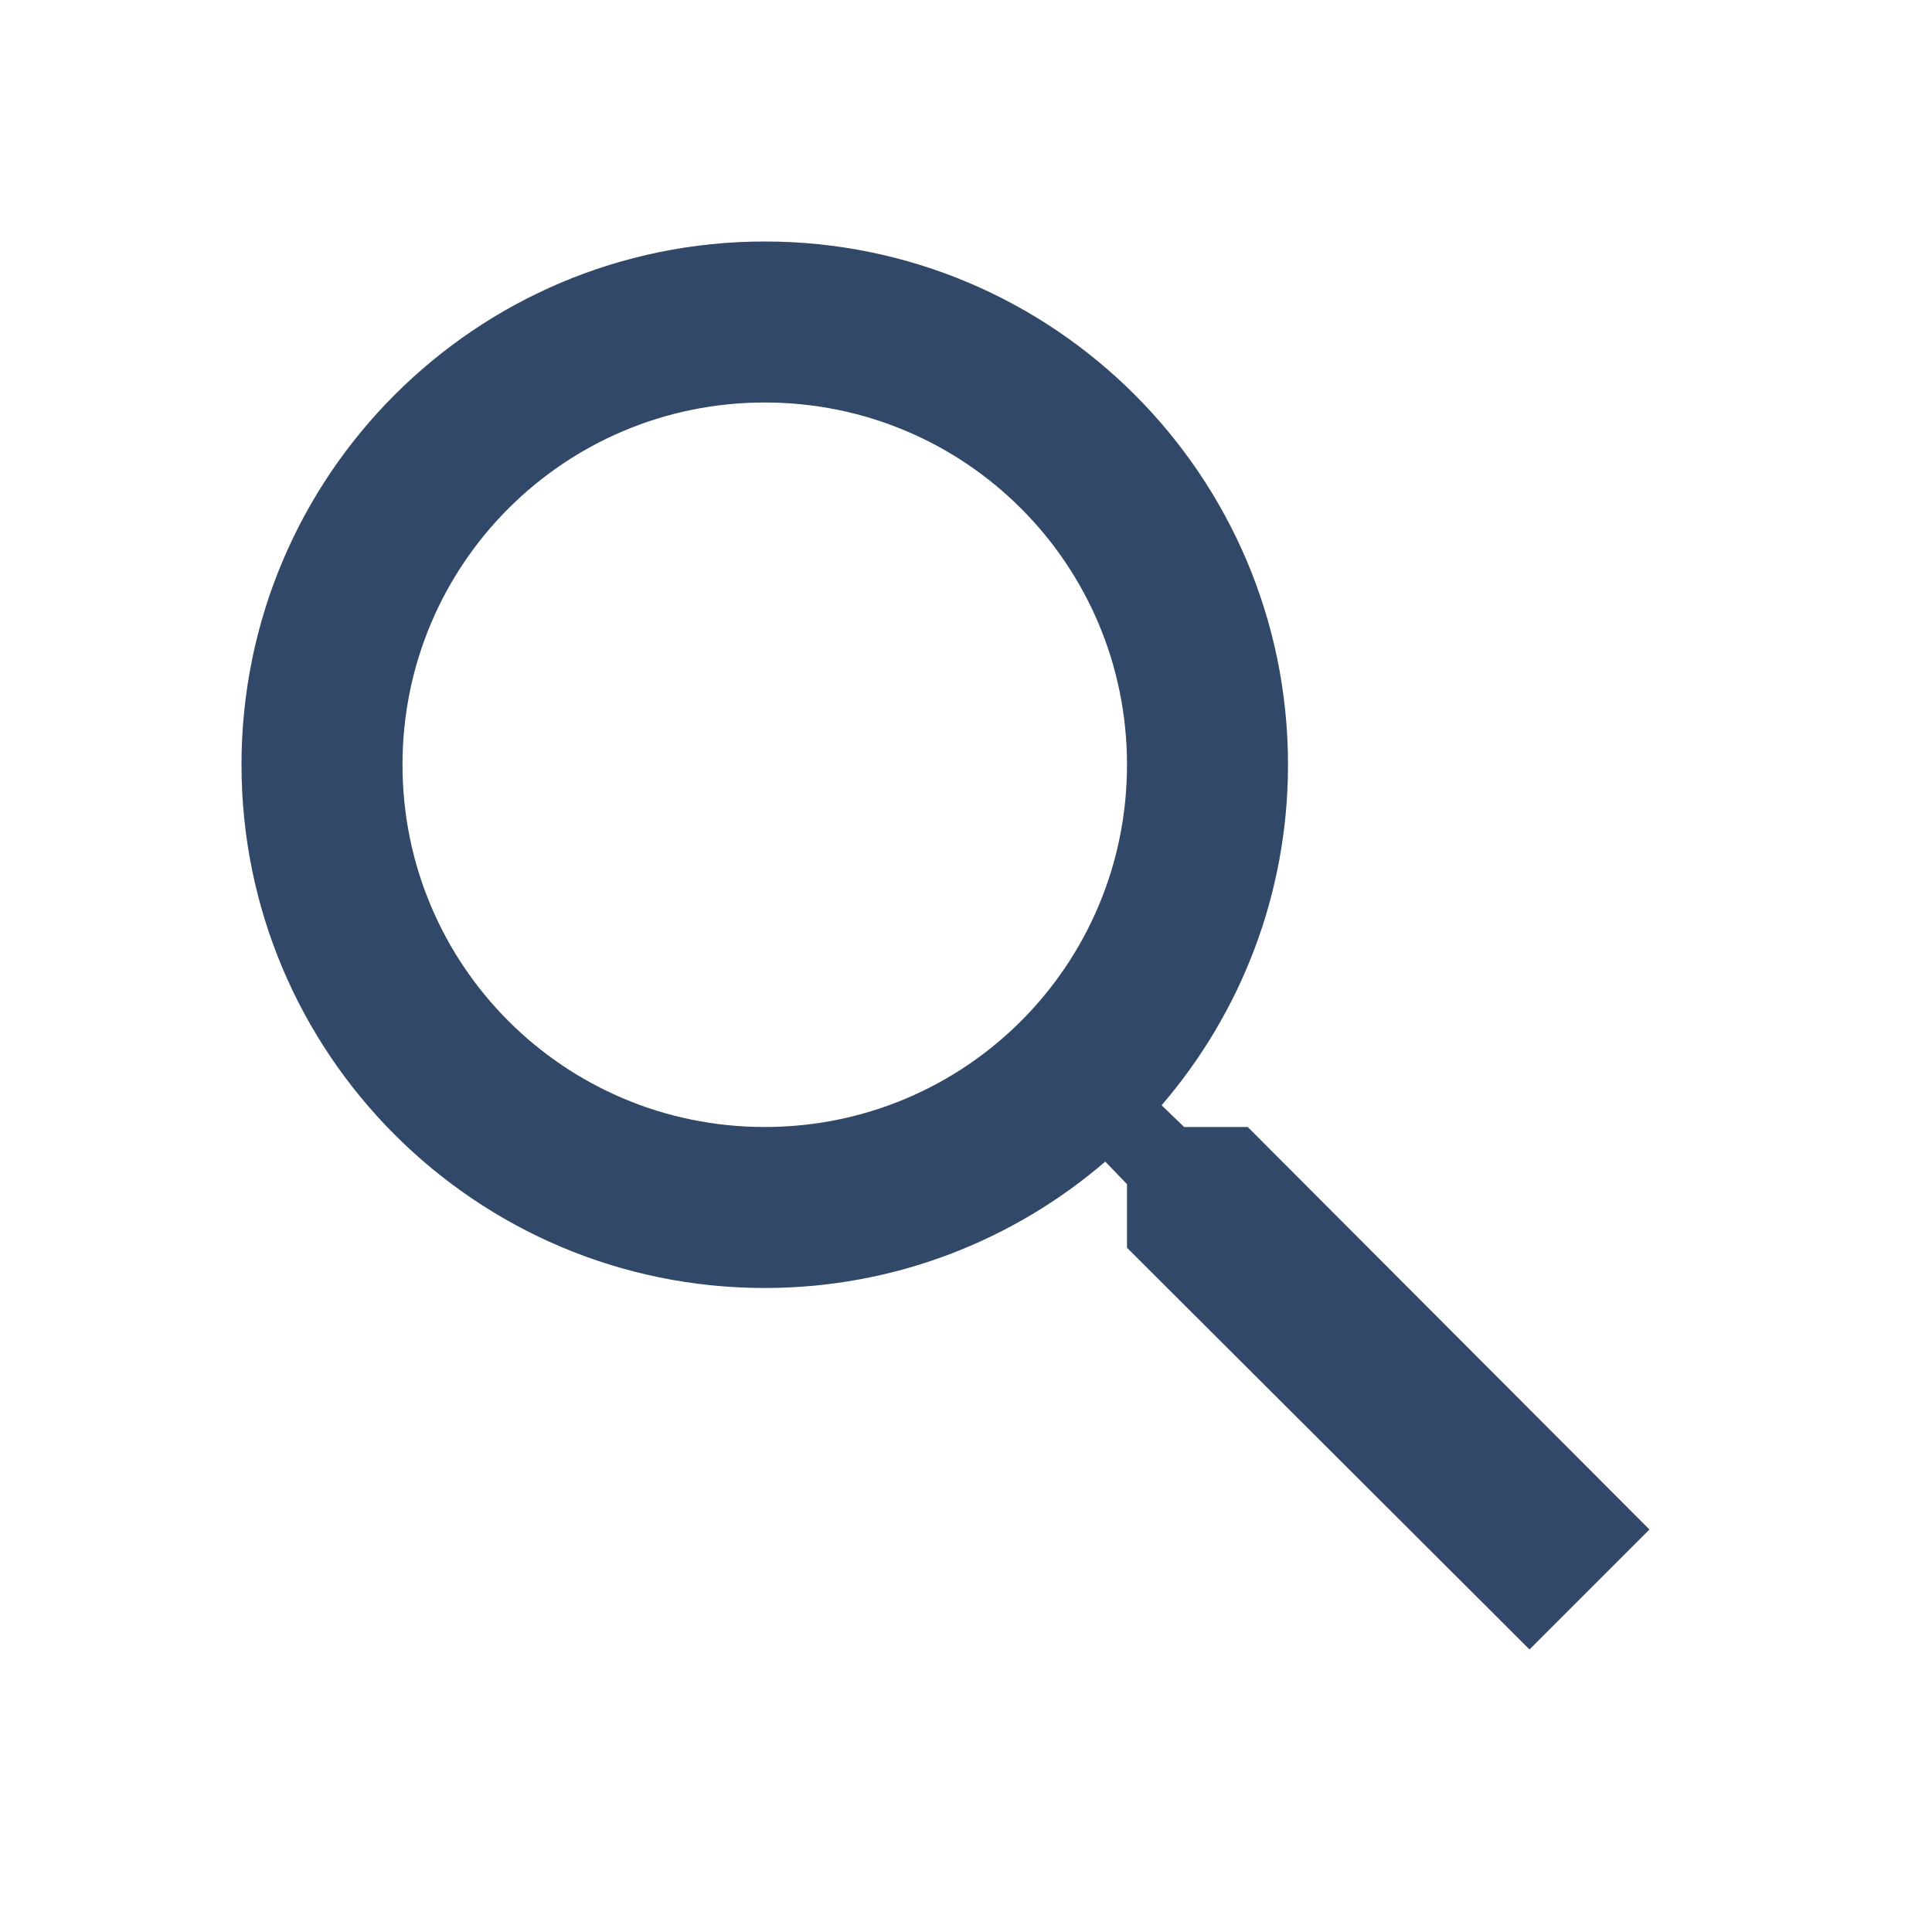
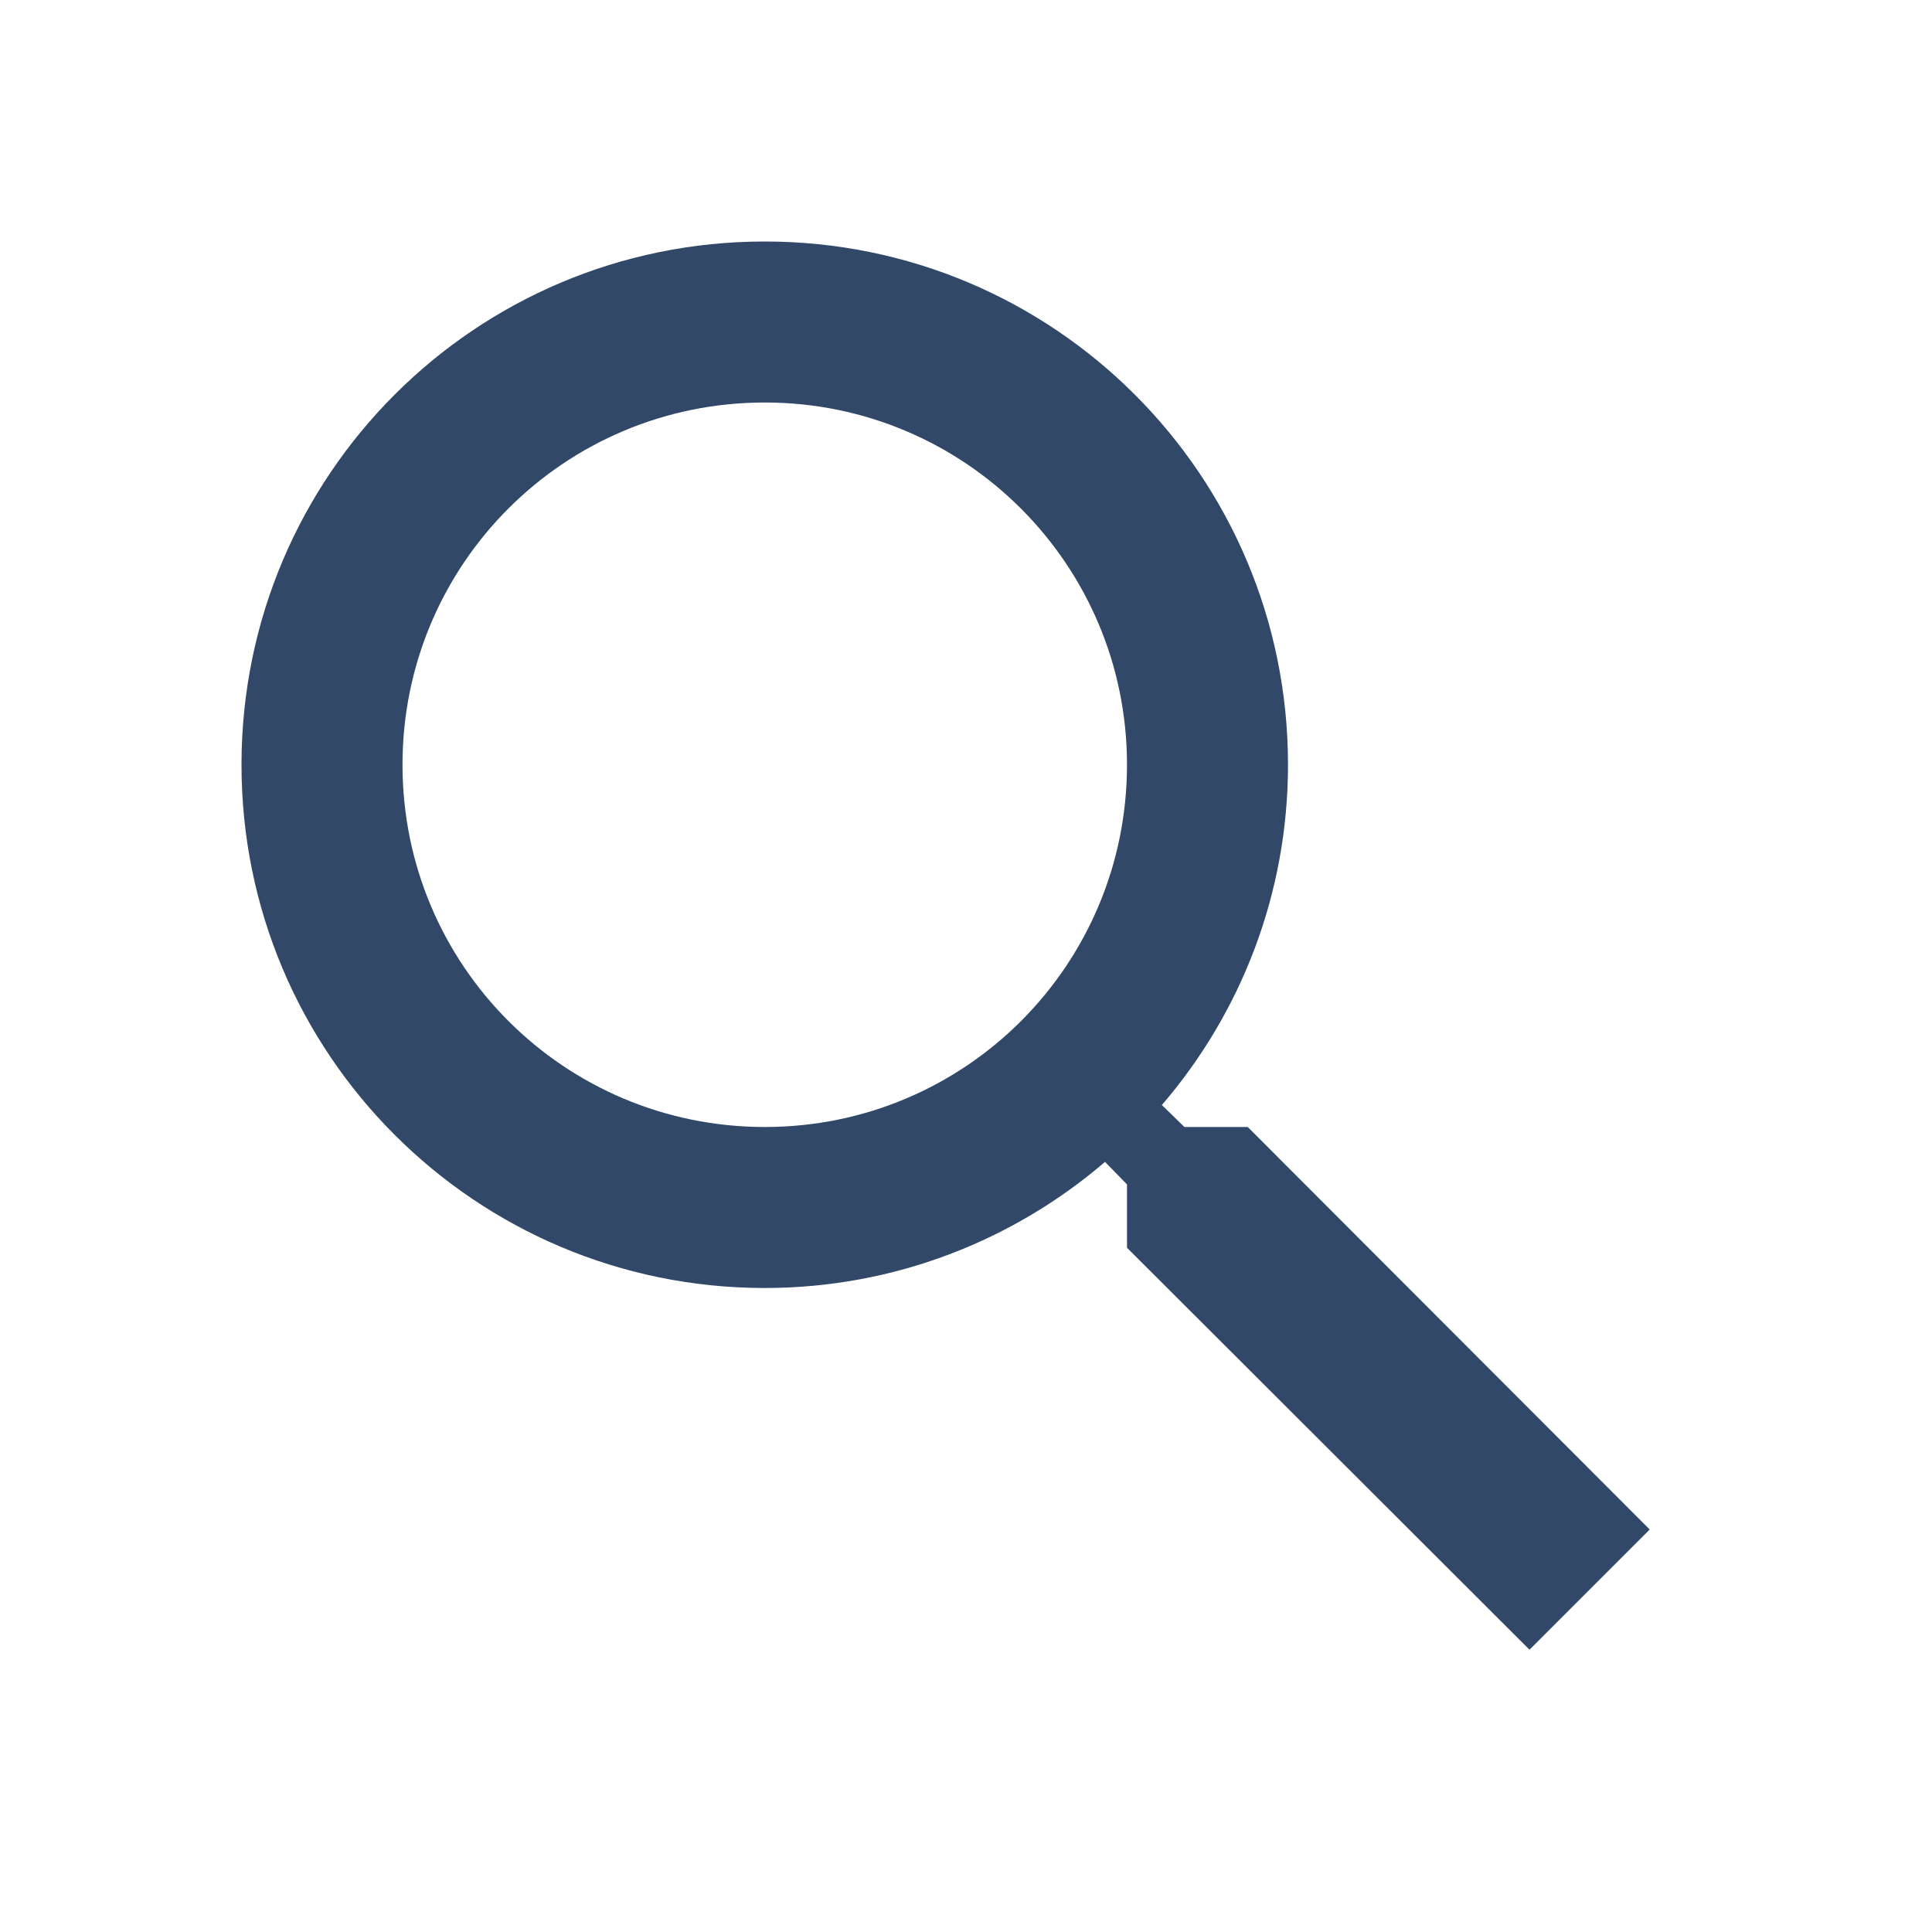
- <svg xmlns="http://www.w3.org/2000/svg" width="36" height="36" viewBox="0 0 36 36" fill="none">
-   <path d="M23.25 21L22.065 21L21.645 20.595C23.115 18.885 24 16.665 24 14.25C24 8.865 19.635 4.5 14.25 4.5C8.865 4.5 4.5 8.865 4.5 14.25C4.5 19.635 8.865 24 14.25 24C16.665 24 18.885 23.115 20.595 21.645L21 22.065L21 23.25L28.5 30.735L30.735 28.5L23.25 21V21ZM14.25 21C10.515 21 7.5 17.985 7.5 14.25C7.5 10.515 10.515 7.5 14.25 7.5C17.985 7.5 21 10.515 21 14.25C21 17.985 17.985 21 14.25 21Z" fill="#314868" />
+ <svg xmlns="http://www.w3.org/2000/svg" id="_圖層_1" viewBox="0 0 36 36">
+   <defs>
+     <style>.cls-1{fill:#314868;}</style>
+   </defs>
+   <path class="cls-1" d="m23.25,21h-1.18l-.42-.41c1.47-1.71,2.35-3.93,2.35-6.34,0-5.39-4.36-9.75-9.75-9.75S4.5,8.86,4.5,14.25s4.36,9.75,9.75,9.75c2.42,0,4.64-.89,6.34-2.35l.41.42v1.18l7.5,7.49,2.24-2.24-7.49-7.5h0Zm-9,0c-3.73,0-6.75-3.01-6.75-6.75s3.02-6.75,6.75-6.75,6.75,3.02,6.75,6.75-3.01,6.75-6.75,6.75Z" />
</svg>
